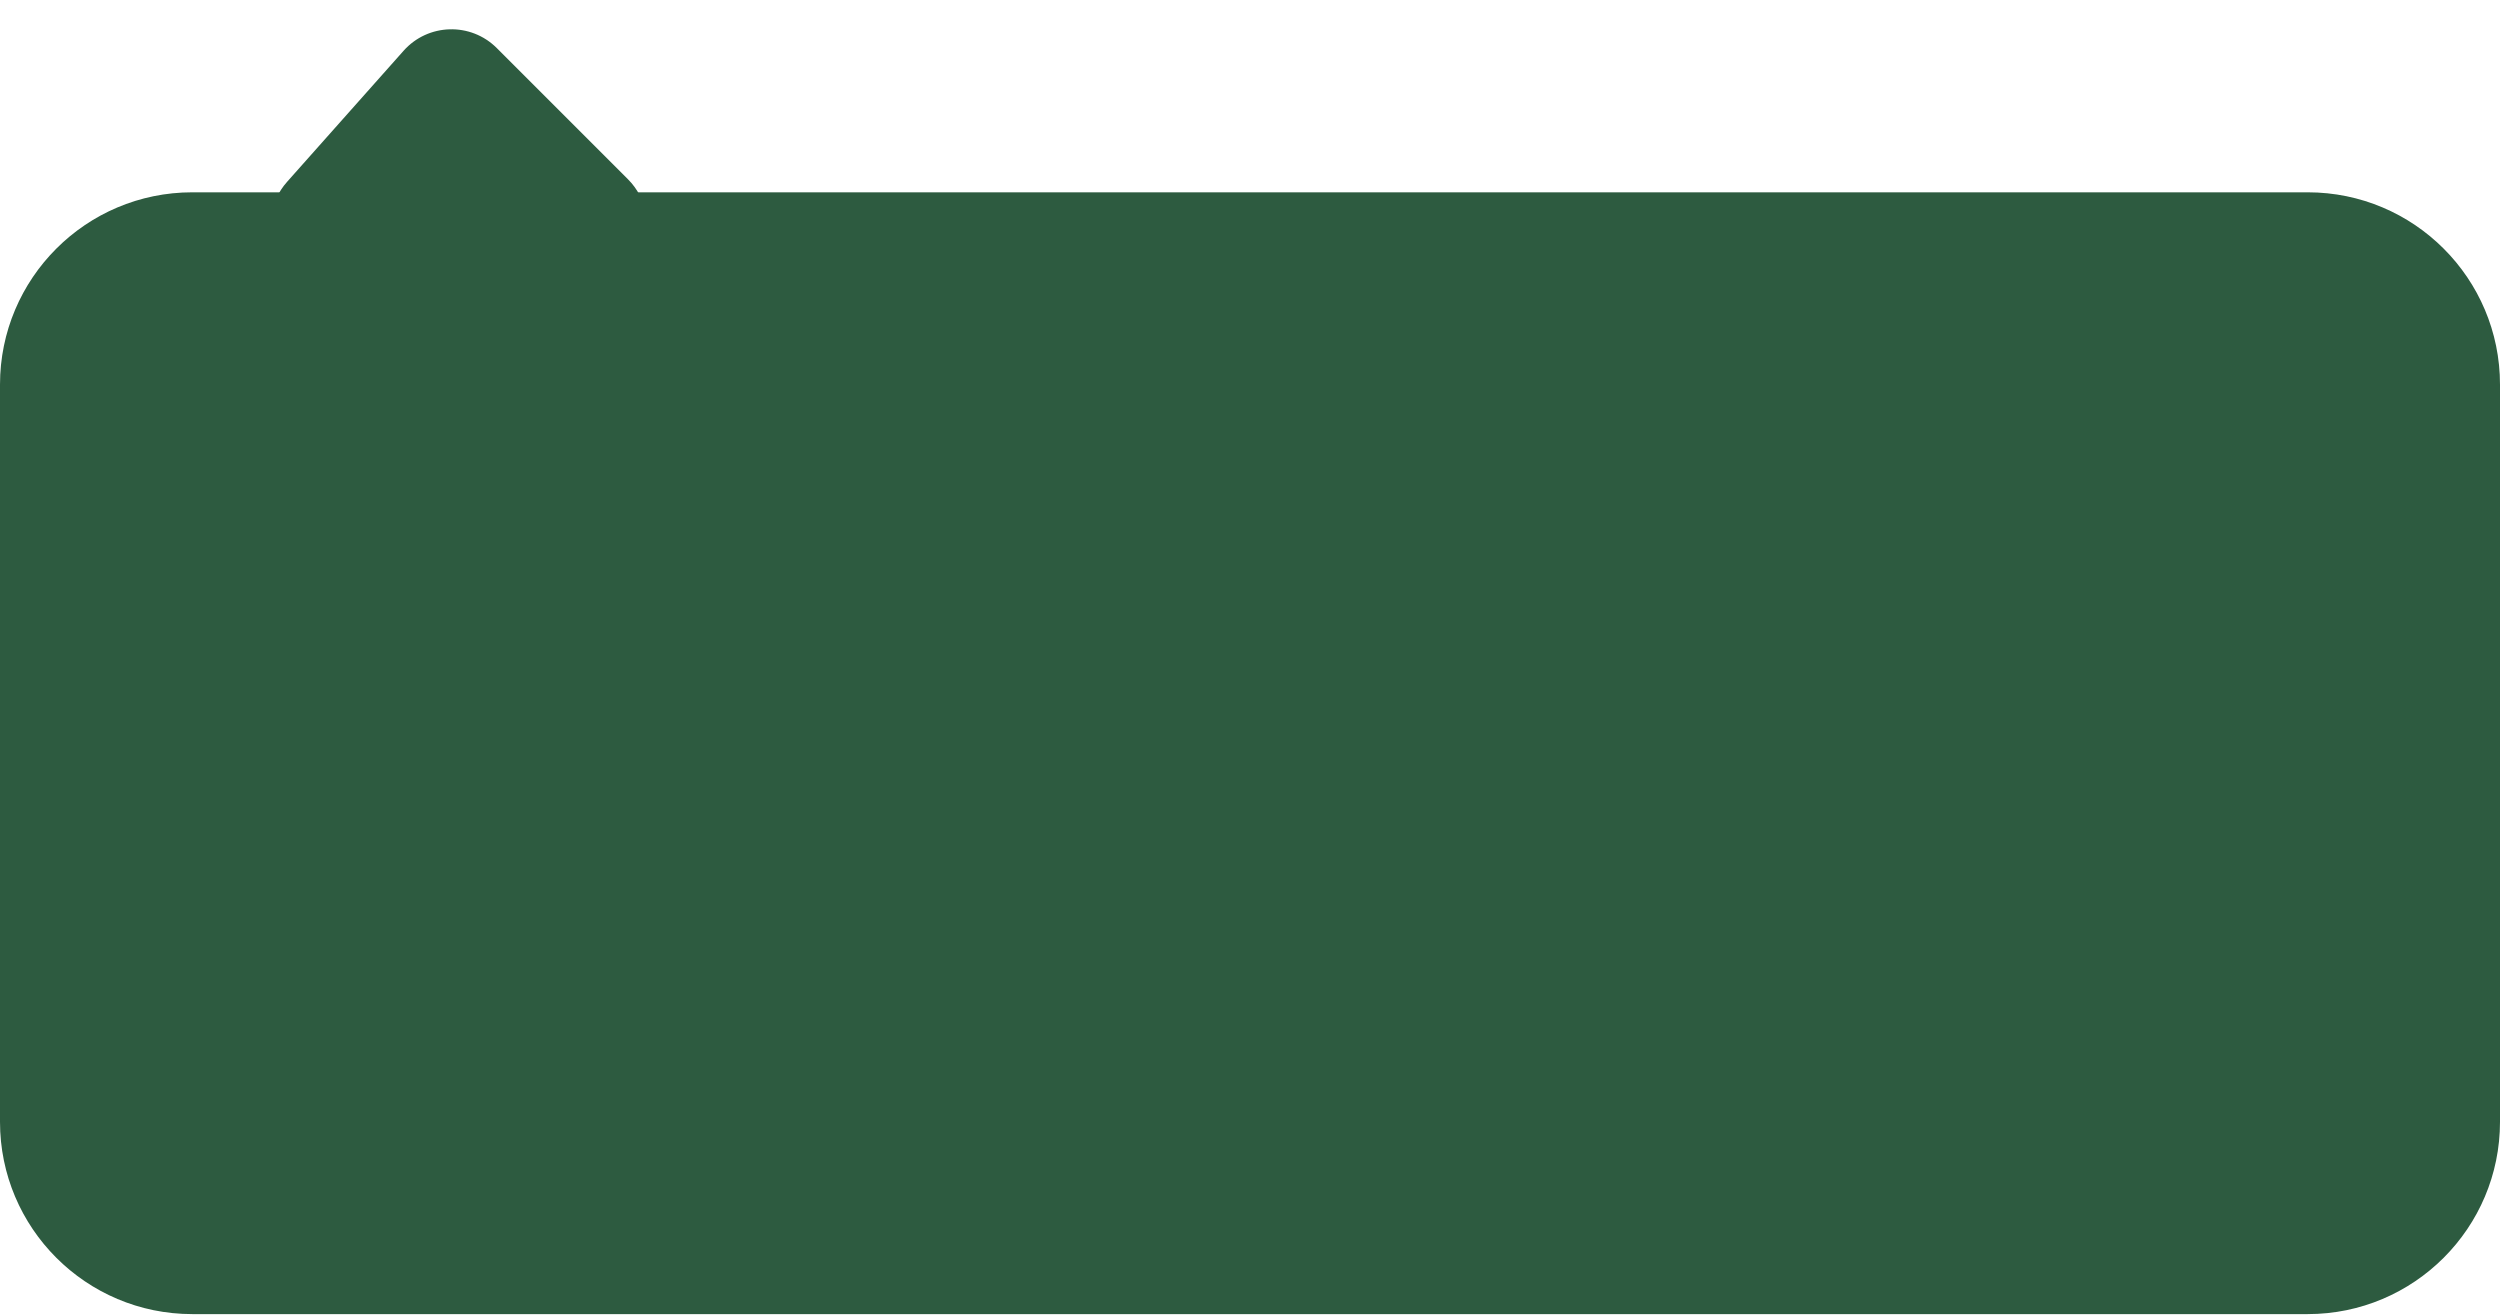
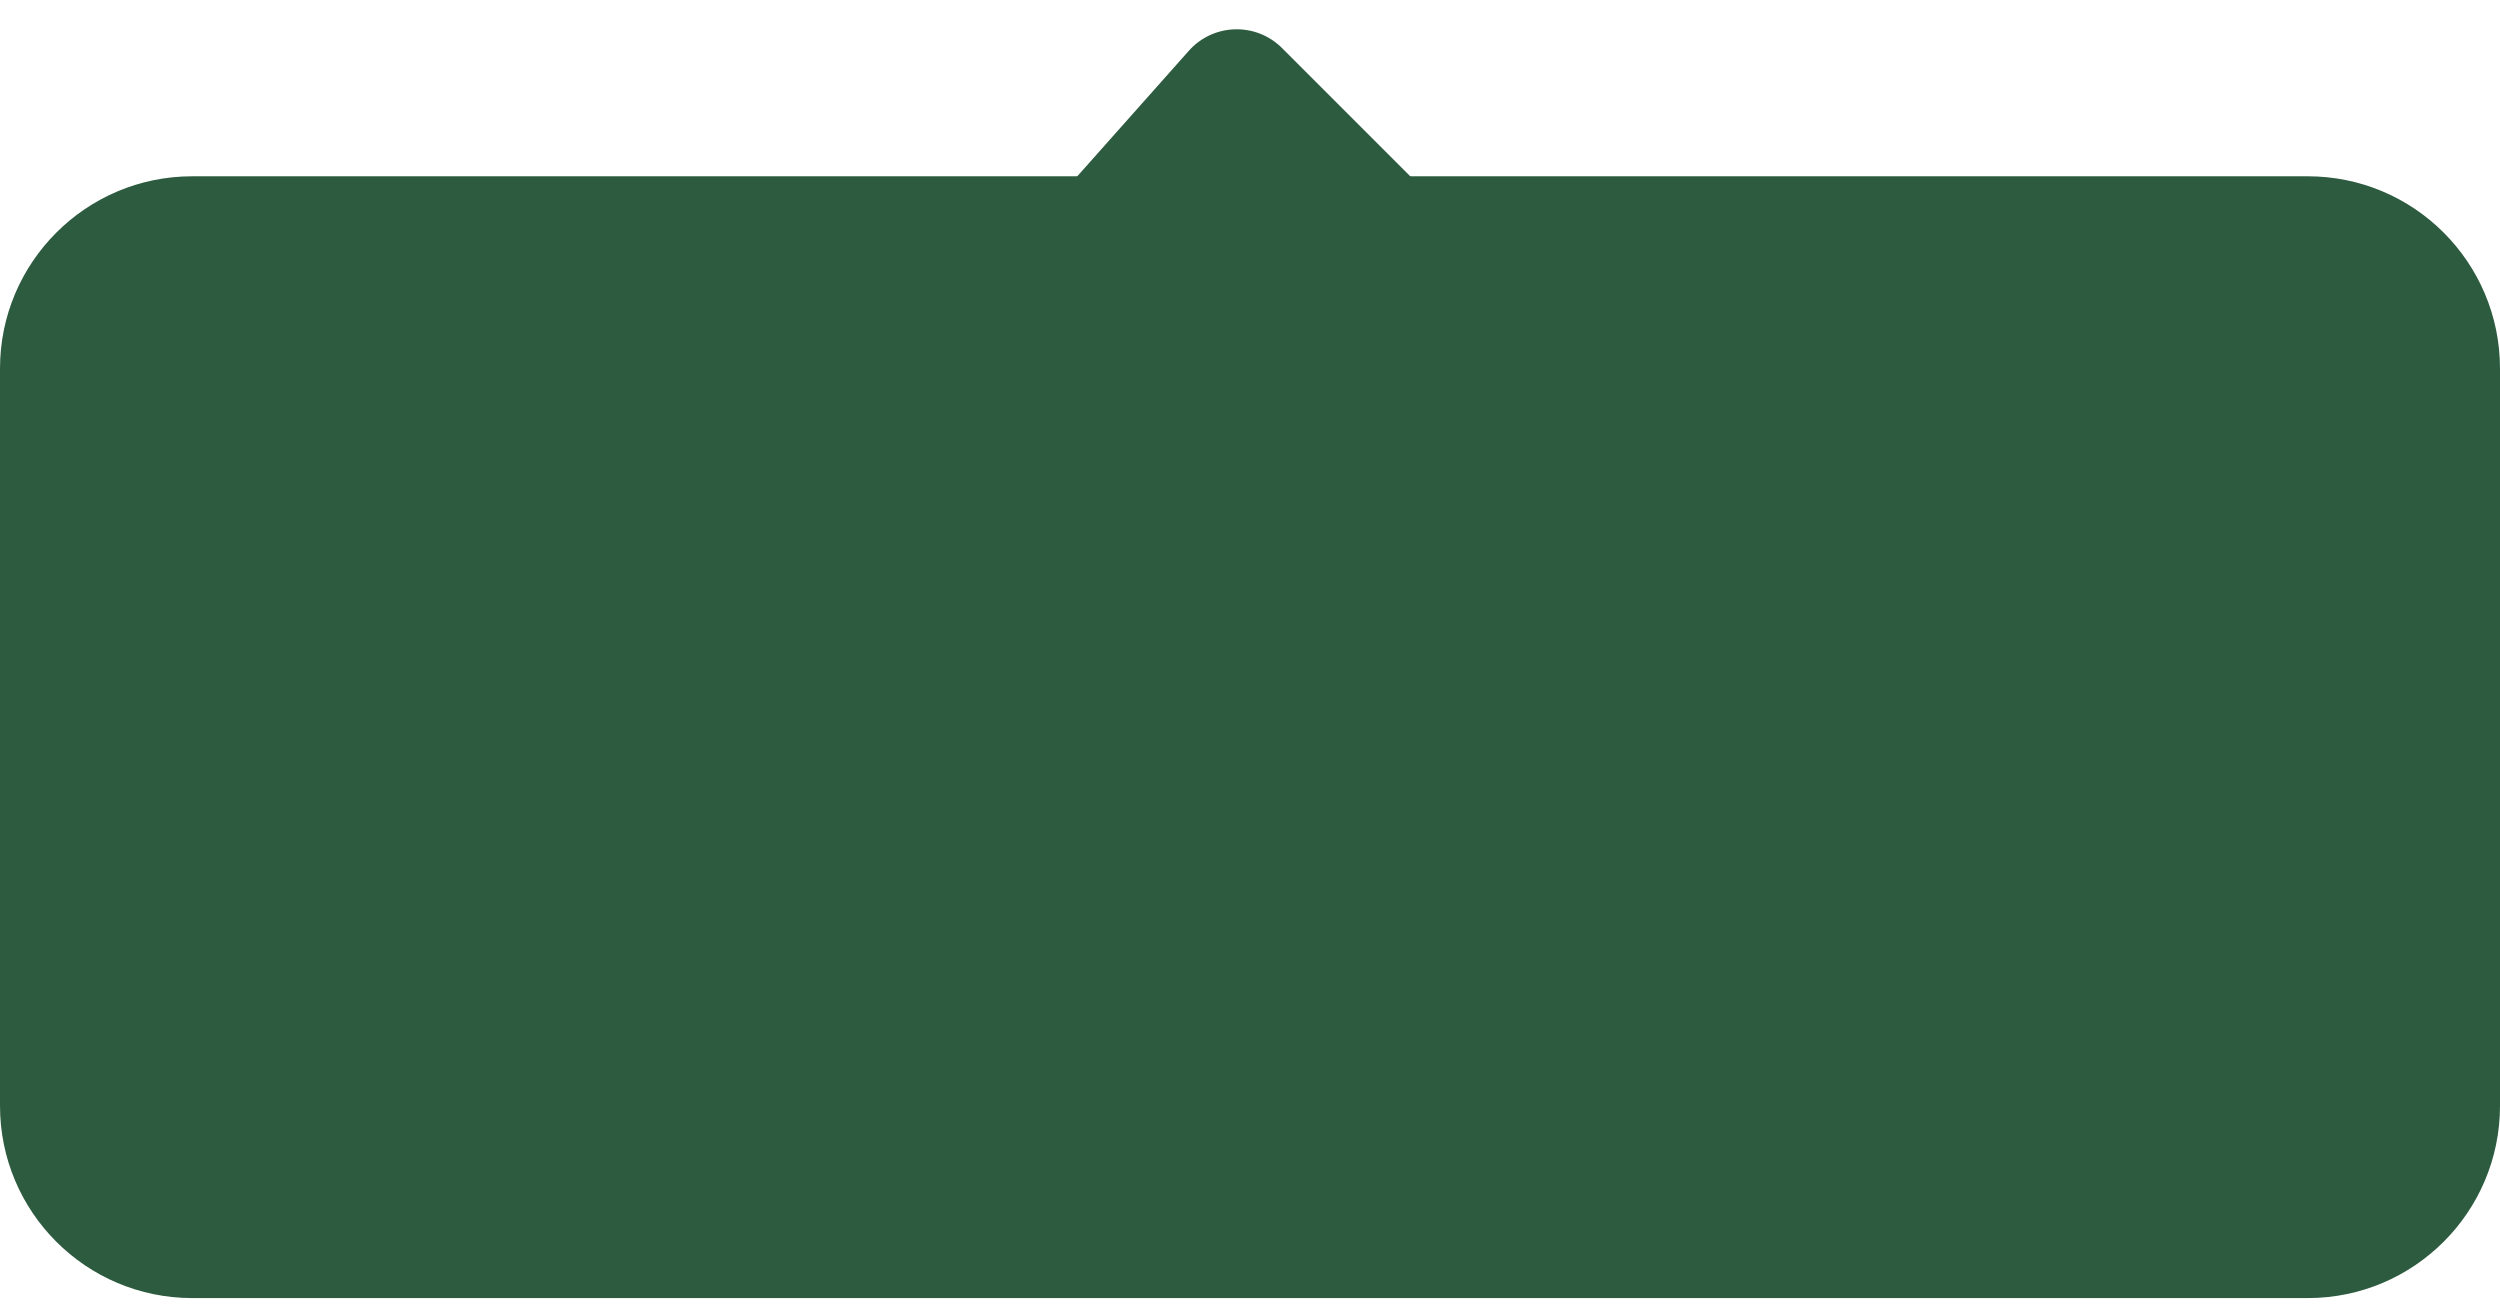
<svg xmlns="http://www.w3.org/2000/svg" width="78" height="41" viewBox="0 0 78 41" fill="none">
-   <rect y="6" width="78" height="35" rx="6" fill="#2D5B40" />
-   <path d="M12.591 1.585L8.959 5.671C7.812 6.961 8.728 9 10.454 9H18.172C19.953 9 20.846 6.846 19.586 5.586L15.5 1.5C14.686 0.686 13.355 0.725 12.591 1.585Z" fill="#2D5B40" />
+   <rect y="5.5" width="78" height="35" rx="6" fill="#2D5B40" />
+   <path d="M37.091 1.585L33.459 5.671C32.312 6.961 33.228 9 34.954 9H42.672C44.453 9 45.346 6.846 44.086 5.586L40 1.5C39.186 0.686 37.855 0.725 37.091 1.585Z" fill="#2D5B40" />
</svg>
